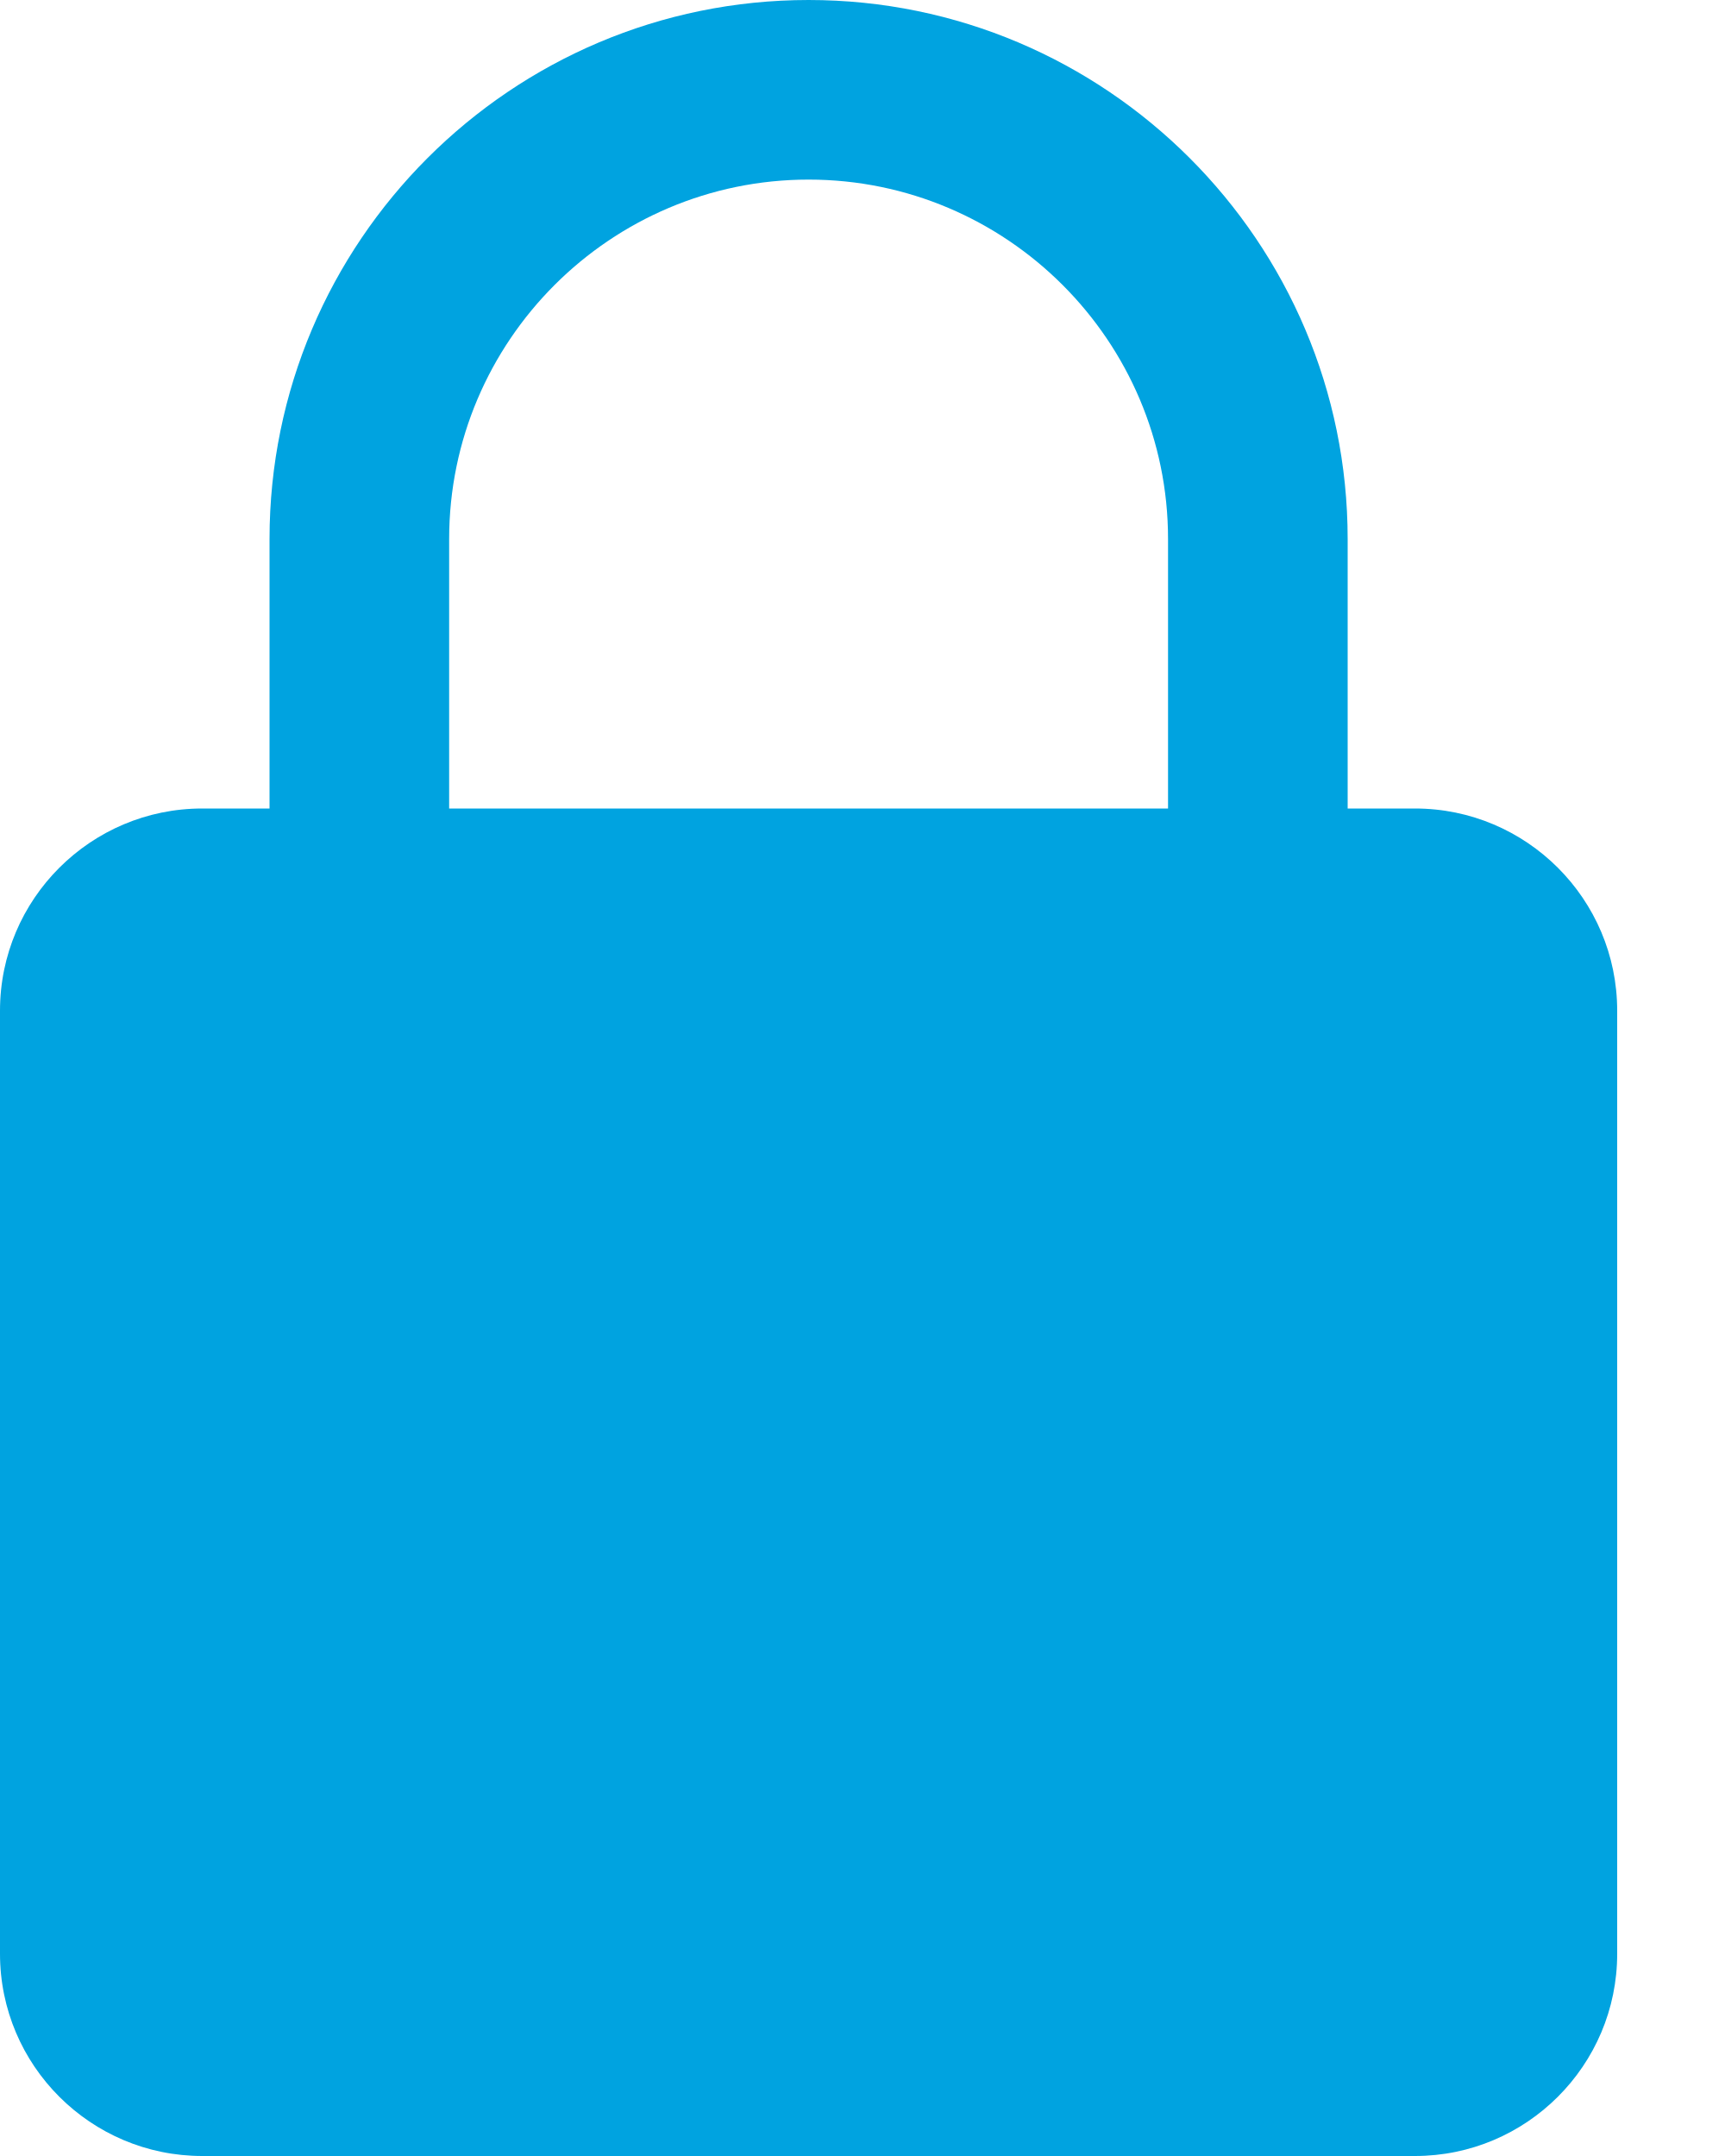
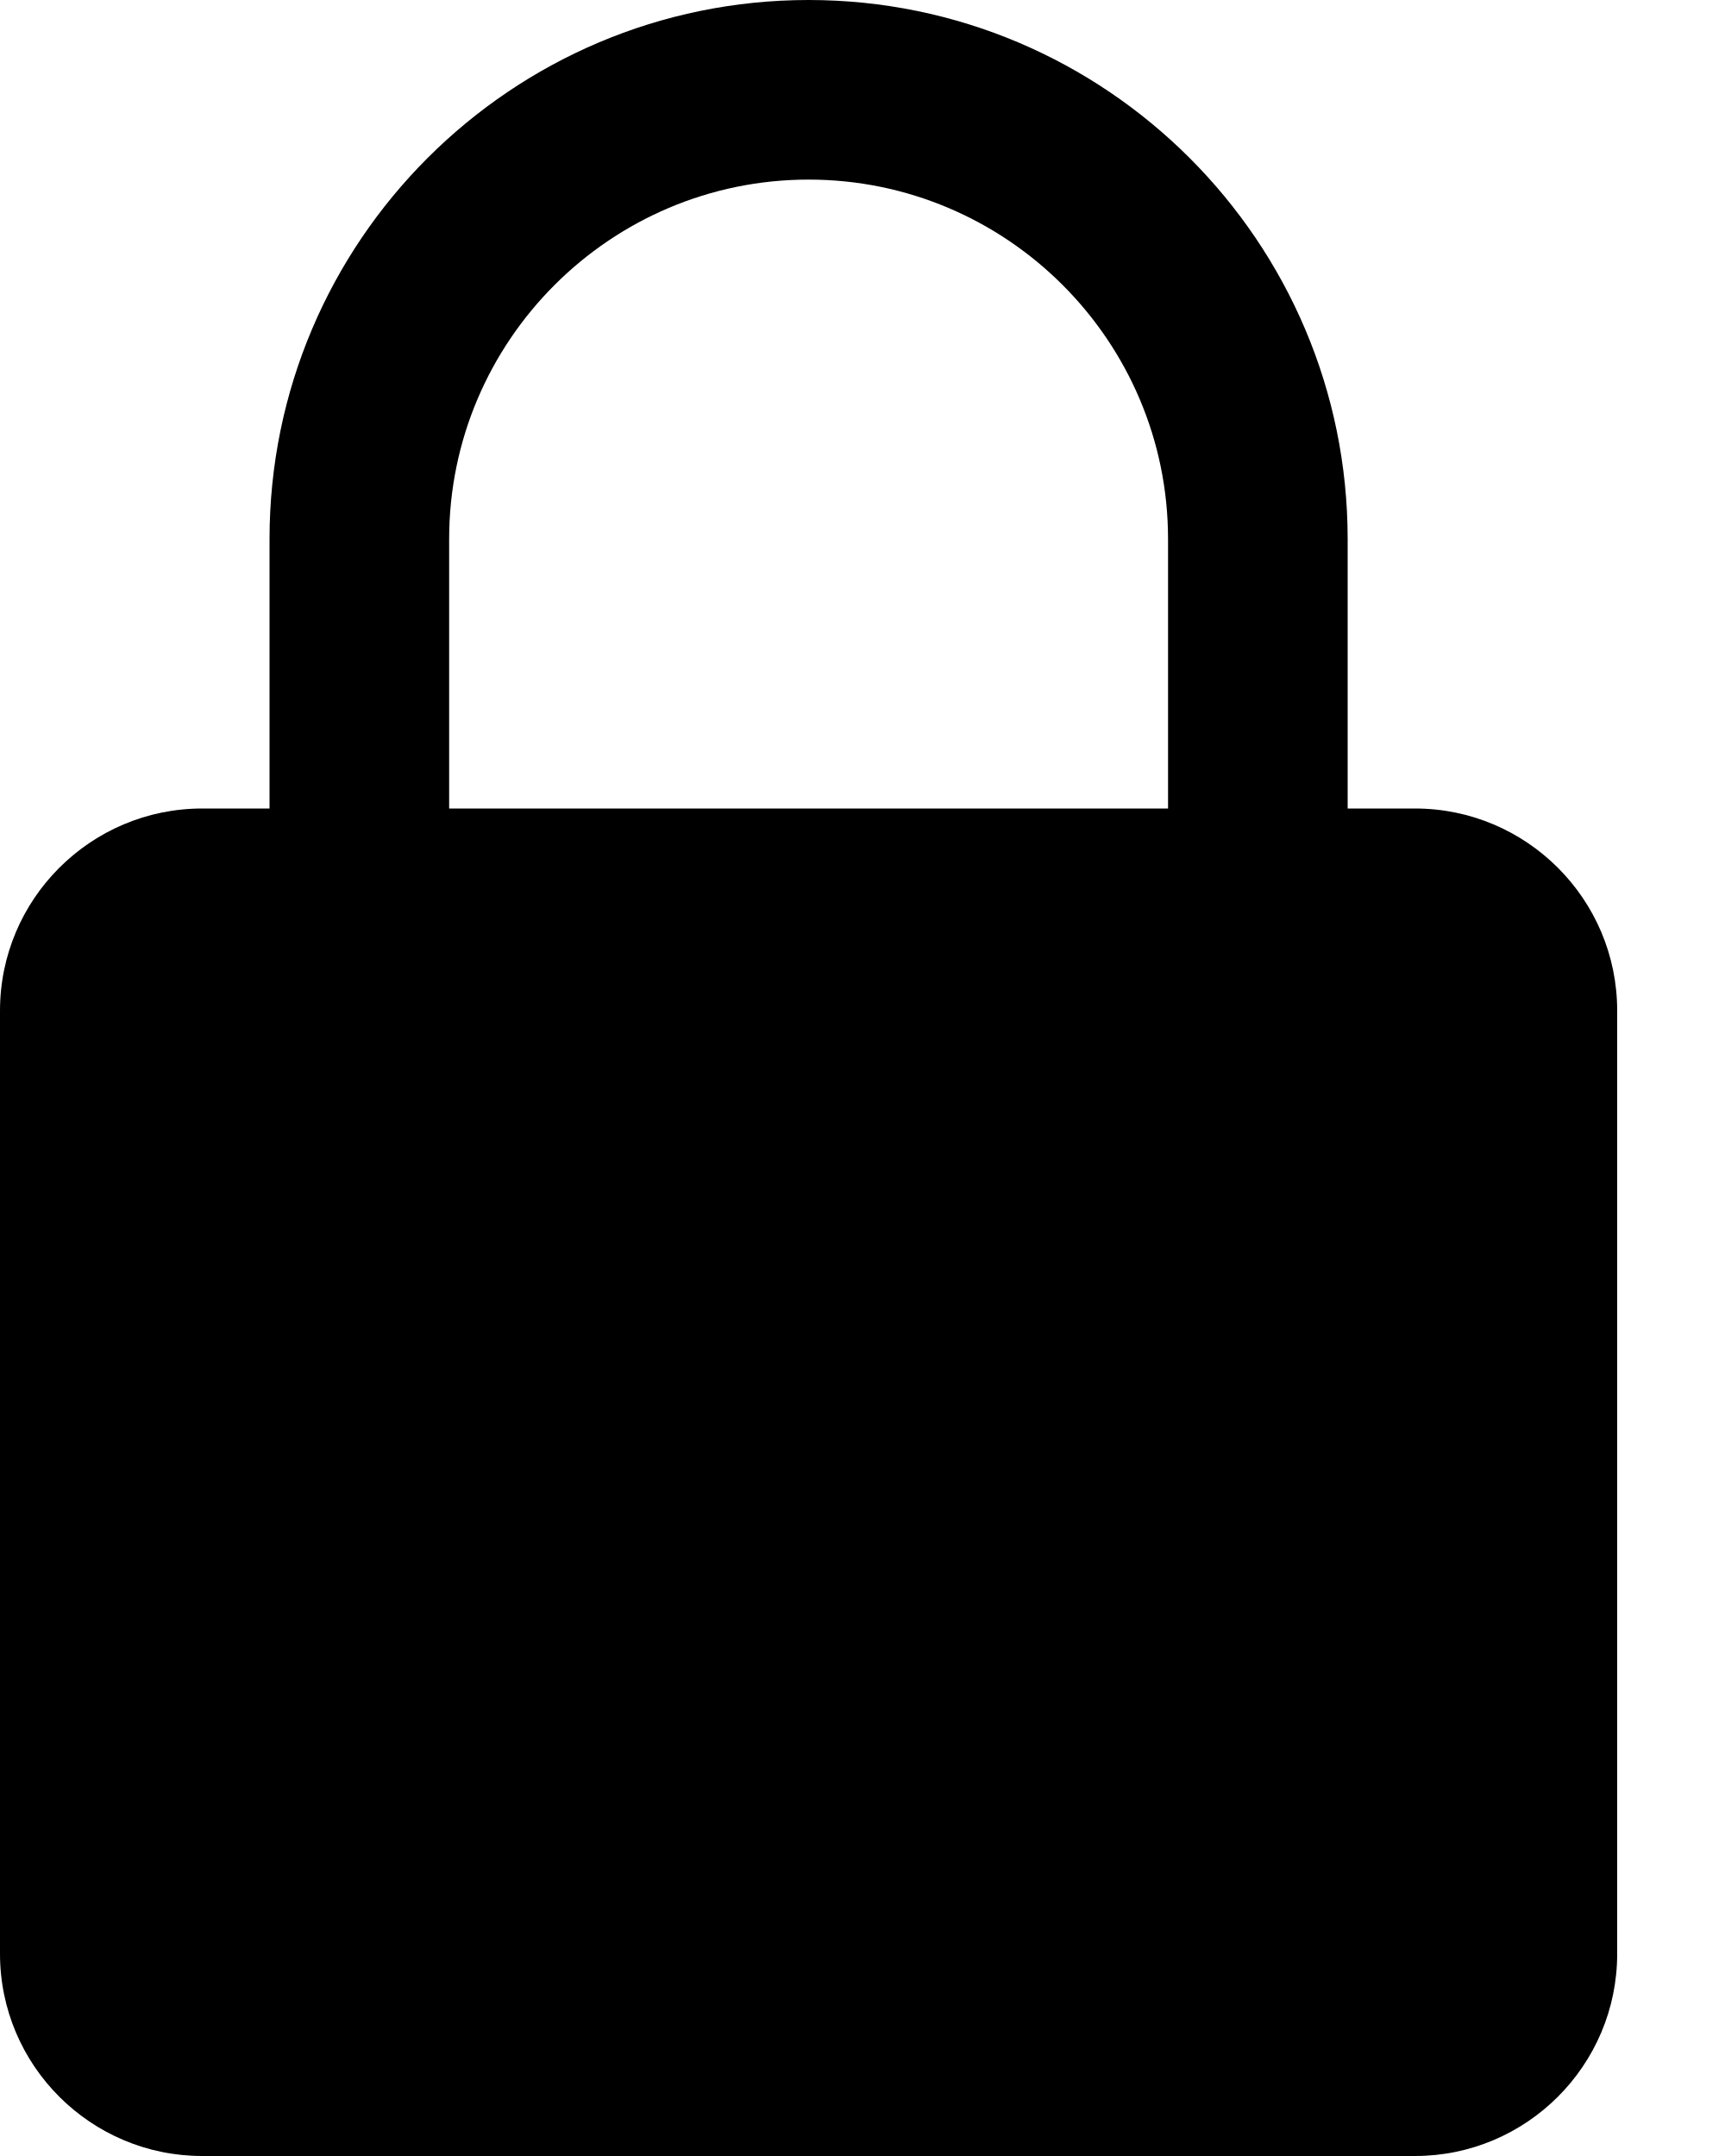
- <svg xmlns="http://www.w3.org/2000/svg" width="8" height="10" viewBox="0 0 8 10" fill="none">
-   <path d="M6.562 3.75H6.25V2.5C6.25 1.121 5.129 0 3.75 0C2.371 0 1.25 1.121 1.25 2.5V3.75H0.938C0.421 3.75 0 4.17 0 4.688V9.062C0 9.58 0.421 10 0.938 10H6.562C7.079 10 7.5 9.58 7.5 9.062V4.688C7.5 4.17 7.079 3.75 6.562 3.75ZM2.083 2.5C2.083 1.581 2.831 0.833 3.75 0.833C4.669 0.833 5.417 1.581 5.417 2.5V3.75H2.083V2.5Z" fill="#00A3E0" />
+ <svg xmlns="http://www.w3.org/2000/svg" width="8" height="10" viewBox="0 0 8 10">
+   <path d="M6.562 3.75H6.25V2.5C6.25 1.121 5.129 0 3.75 0C2.371 0 1.25 1.121 1.25 2.5V3.75H0.938C0.421 3.75 0 4.17 0 4.688V9.062C0 9.58 0.421 10 0.938 10H6.562C7.079 10 7.5 9.58 7.5 9.062V4.688C7.5 4.17 7.079 3.75 6.562 3.75ZM2.083 2.5C2.083 1.581 2.831 0.833 3.75 0.833C4.669 0.833 5.417 1.581 5.417 2.5V3.75H2.083V2.5Z" />
</svg>
